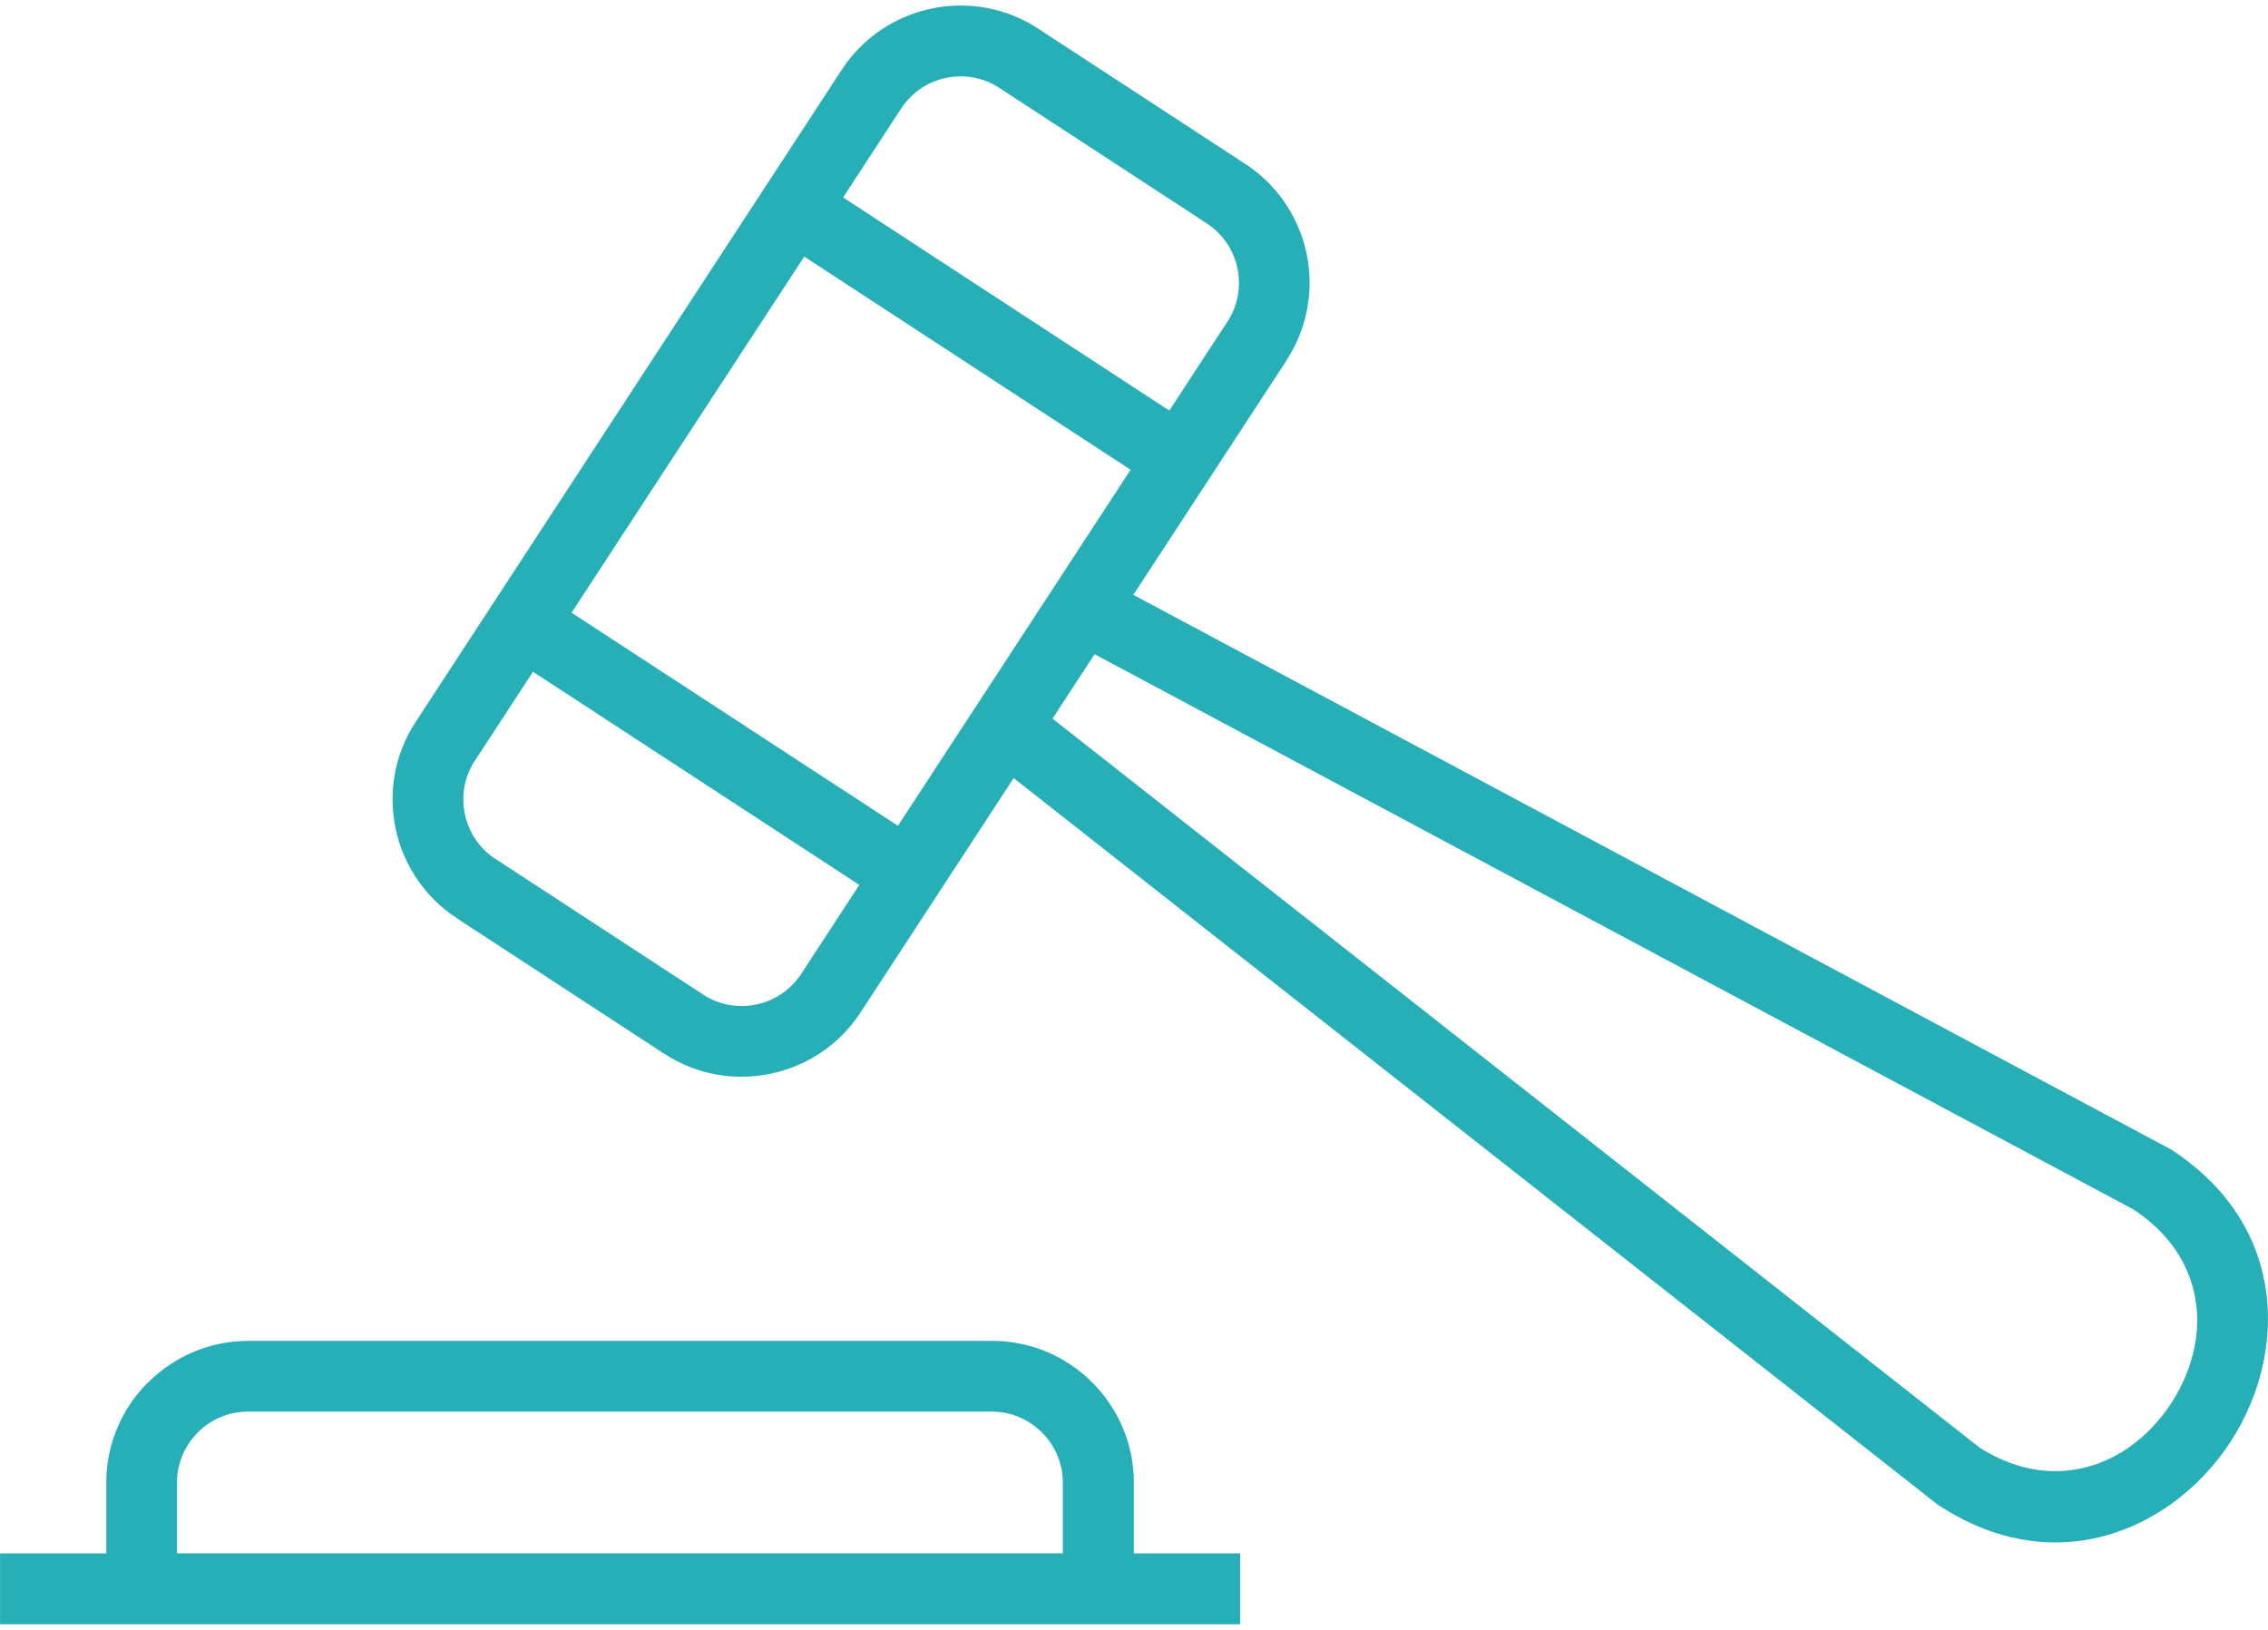
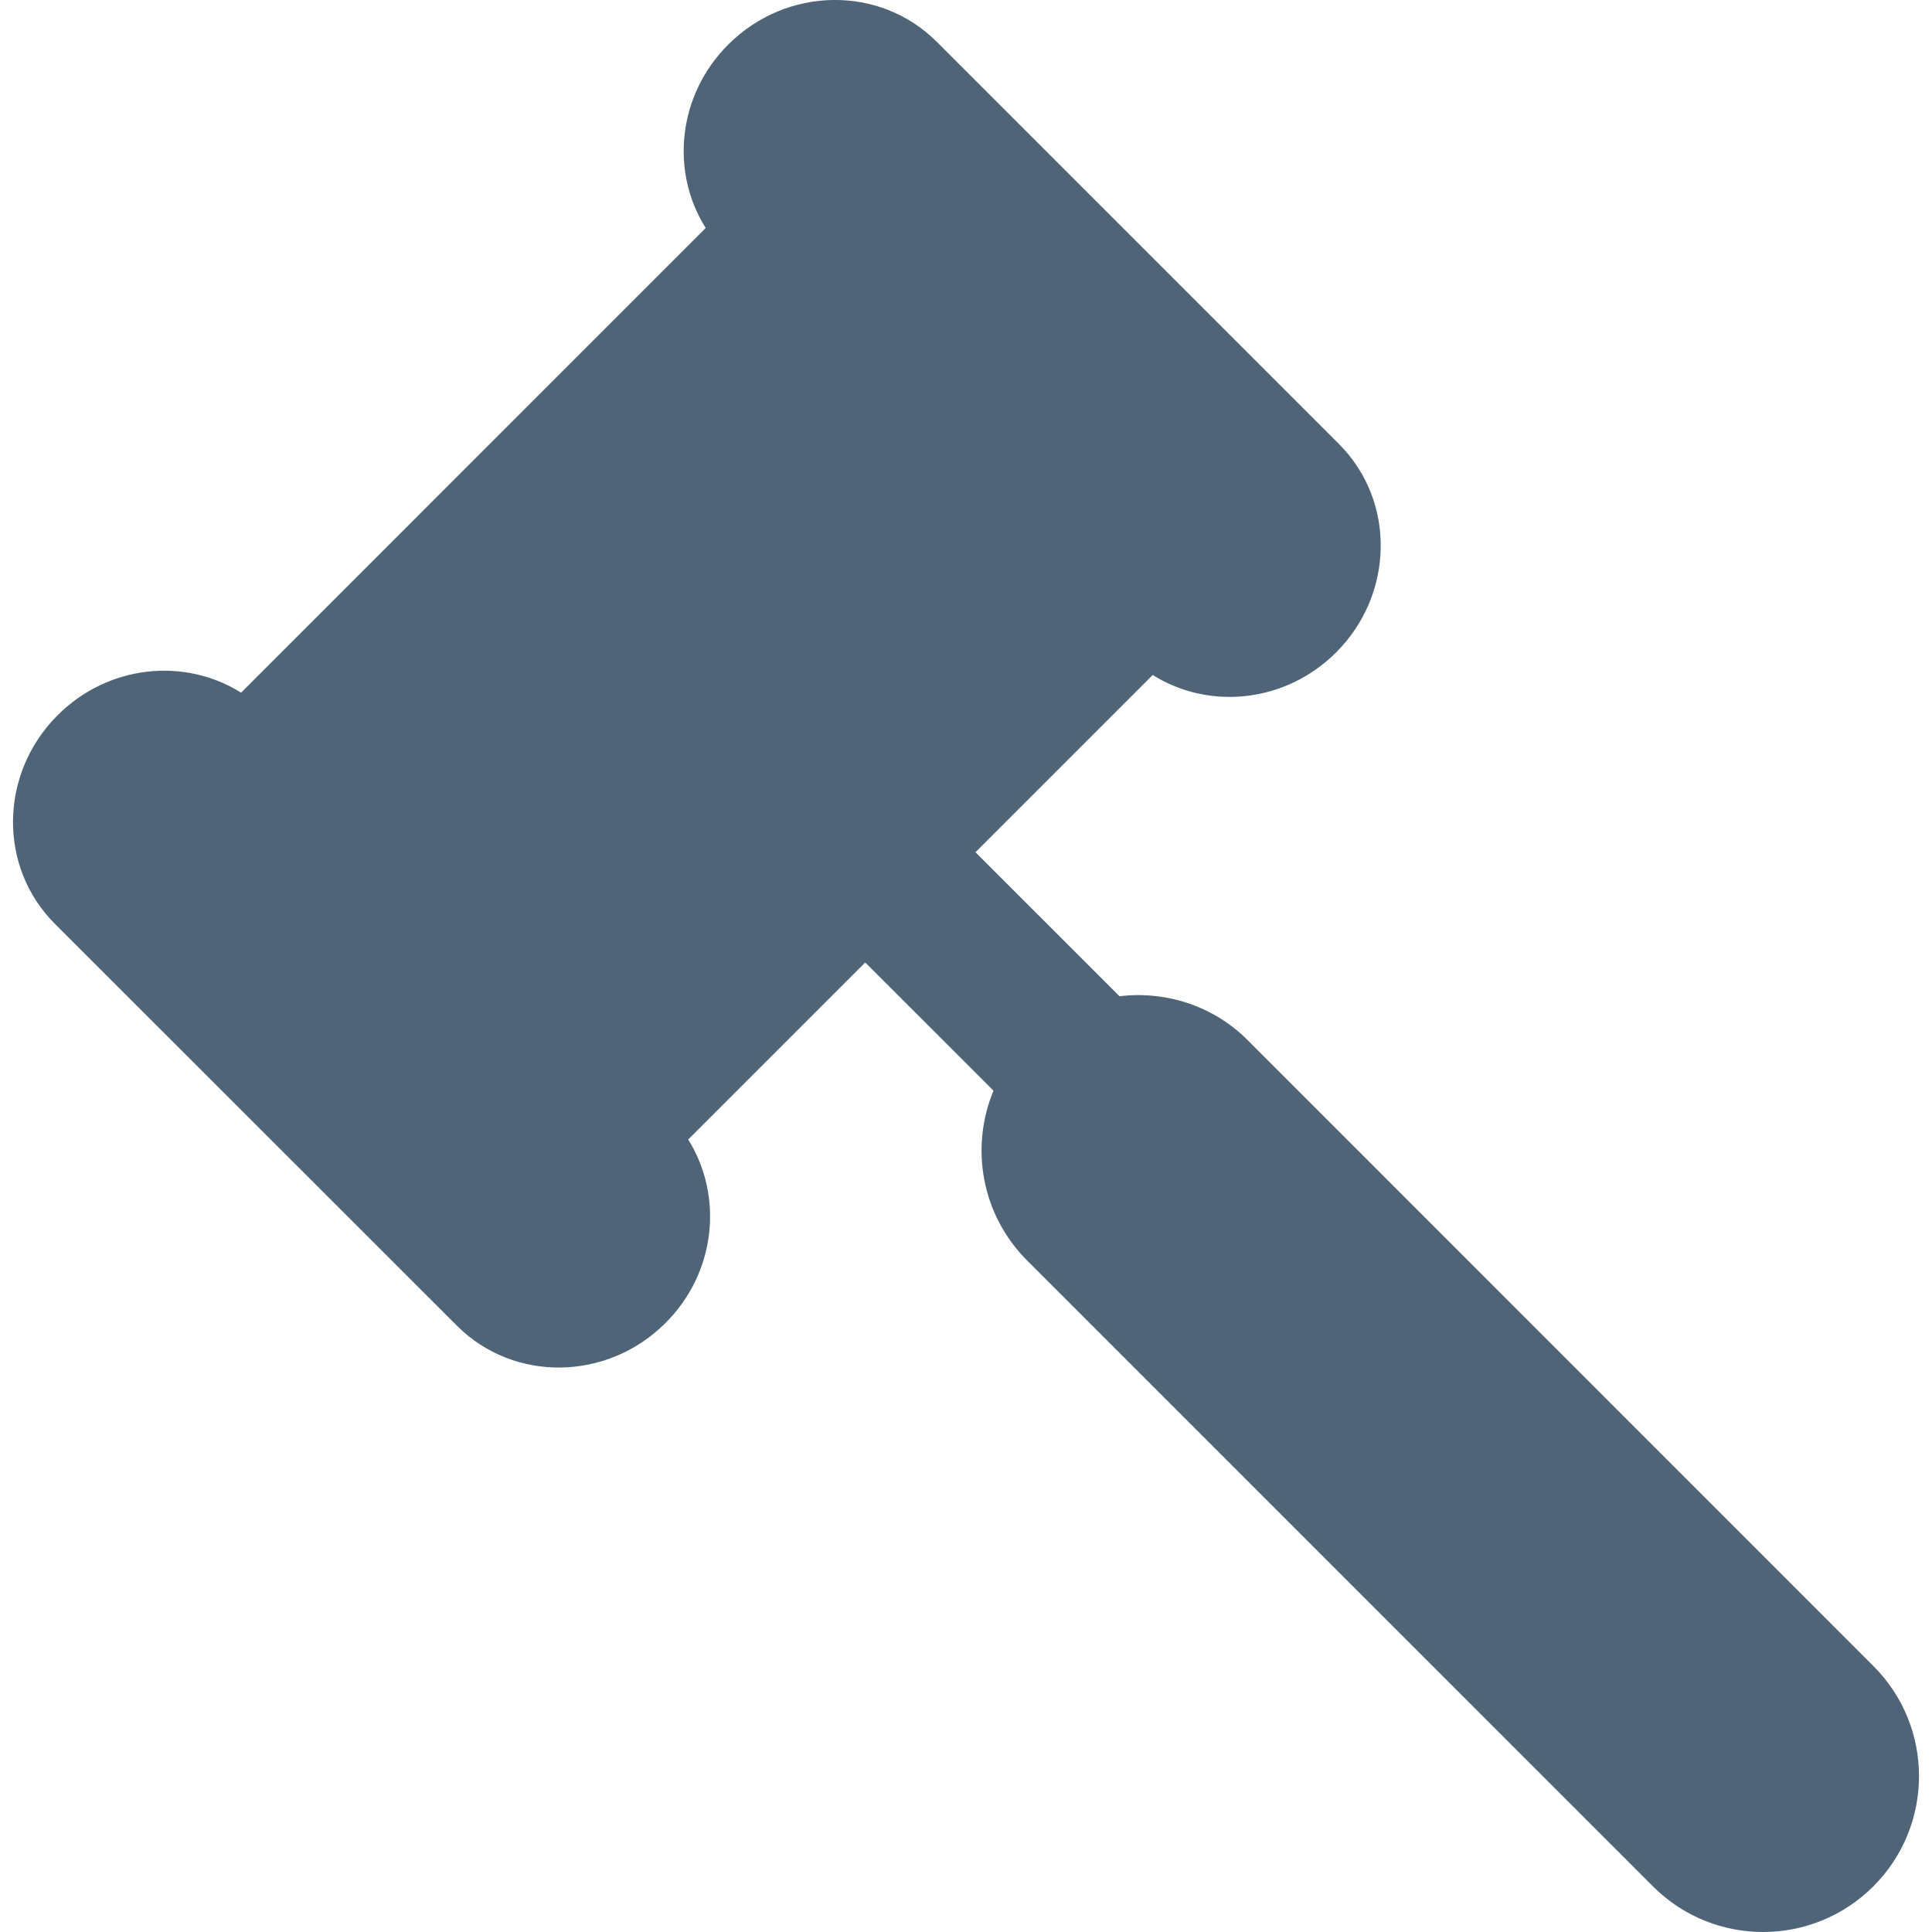
- <svg xmlns="http://www.w3.org/2000/svg" height="46px" style="shape-rendering:geometricPrecision; text-rendering:geometricPrecision; image-rendering:optimizeQuality; fill-rule:evenodd; clip-rule:evenodd" version="1.0" viewBox="0 0 35318 25210" width="64px" xml:space="preserve">
-   <defs>
-     <style type="text/css">
-    
-     .fil0 {fill:#27afb7;fill-rule:nonzero}
-    
-   </style>
-   </defs>
-   <g id="Layer_x0020_1">
-     <path class="fil0" d="M0 24106l1655 0 0 -1103c0,-608 249,-1161 648,-1559l3 0c400,-399 952,-648 1557,-648l11587 0c608,0 1161,249 1559,648 399,399 648,951 648,1559l0 1103 1655 0 0 1104 -19311 0 0 -1104zm13128 -21119l5081 3320 906 -1387 26 -40c144,-244 184,-528 129,-790 -57,-274 -222,-530 -475,-696l-51 -33 -2 -2 -3181 -2078c-253,-166 -555,-213 -830,-155 -275,57 -531,222 -697,476l-905 1386zm4478 4242l-5082 -3320 -3623 5546 5082 3319 3623 -5545zm-4224 6466l-5082 -3320 -906 1387 -1 -1c-165,254 -212,555 -154,831 58,276 221,532 474,697l2 0 3234 2113 -1 1c254,165 554,212 831,154 275,-57 531,-222 697,-476l906 -1387zm-6911 -2536l6639 -10163c331,-506 842,-834 1395,-950 552,-116 1151,-22 1658,310l3234 2113 50 33 3 3c477,332 785,826 897,1359 115,551 20,1148 -310,1655l-1 2 1 1 -2388 3655 16127 8621 38 22 5 2c1305,852 1669,2127 1430,3298 -90,444 -270,873 -517,1252 -247,379 -568,716 -939,977 -975,688 -2288,866 -3593,14l-29 -18 -12 -10 -14374 -11304 -2387 3654c-332,507 -843,835 -1396,950 -551,116 -1148,22 -1656,-310l-2 0 -3234 -2113 1 -1c-508,-332 -835,-843 -951,-1395 -115,-551 -21,-1149 310,-1656l0 -2zm10575 -1058l-656 1004 14436 11353c856,545 1707,433 2334,-9 253,-179 476,-414 650,-680 174,-267 300,-565 362,-869 154,-757 -90,-1587 -952,-2152l-16174 -8646zm-14288 14004l13793 0 0 -1103c0,-302 -125,-579 -325,-779 -199,-199 -476,-325 -779,-325l-11587 0c-303,0 -580,124 -780,323l1 1c-199,199 -325,476 -325,779l0 1103z" />
+ <svg xmlns="http://www.w3.org/2000/svg" version="1.1" id="Capa_1" x="0px" y="0px" width="37.178px" height="37.178px" viewBox="0 0 37.178 37.178" enable-background="new 0 0 37.178 37.178" xml:space="preserve">
+   <g>
+     <path fill="#506478" d="M36.049,36.3c-0.586,0.585-1.354,0.878-2.121,0.878c-0.768,0-1.535-0.293-2.121-0.879L19.766,24.257   c-0.885-0.884-1.1-2.182-0.648-3.269l-2.468-2.467l-3.407,3.407c0.682,1.089,0.536,2.562-0.436,3.53   c-1.122,1.123-2.92,1.146-4.012,0.055l-7.742-7.739c-1.092-1.093-1.067-2.889,0.056-4.011c0.972-0.971,2.442-1.117,3.53-0.434   l8.941-8.942c-0.686-1.087-0.538-2.559,0.433-3.529c1.123-1.123,2.919-1.147,4.012-0.055l7.741,7.741   c1.093,1.092,1.068,2.888-0.055,4.011c-0.974,0.971-2.442,1.116-3.529,0.434L18.771,16.4l2.771,2.77   c0.879-0.102,1.793,0.171,2.468,0.847L36.05,32.06C37.221,33.229,37.221,35.128,36.049,36.3z" />
  </g>
</svg>
